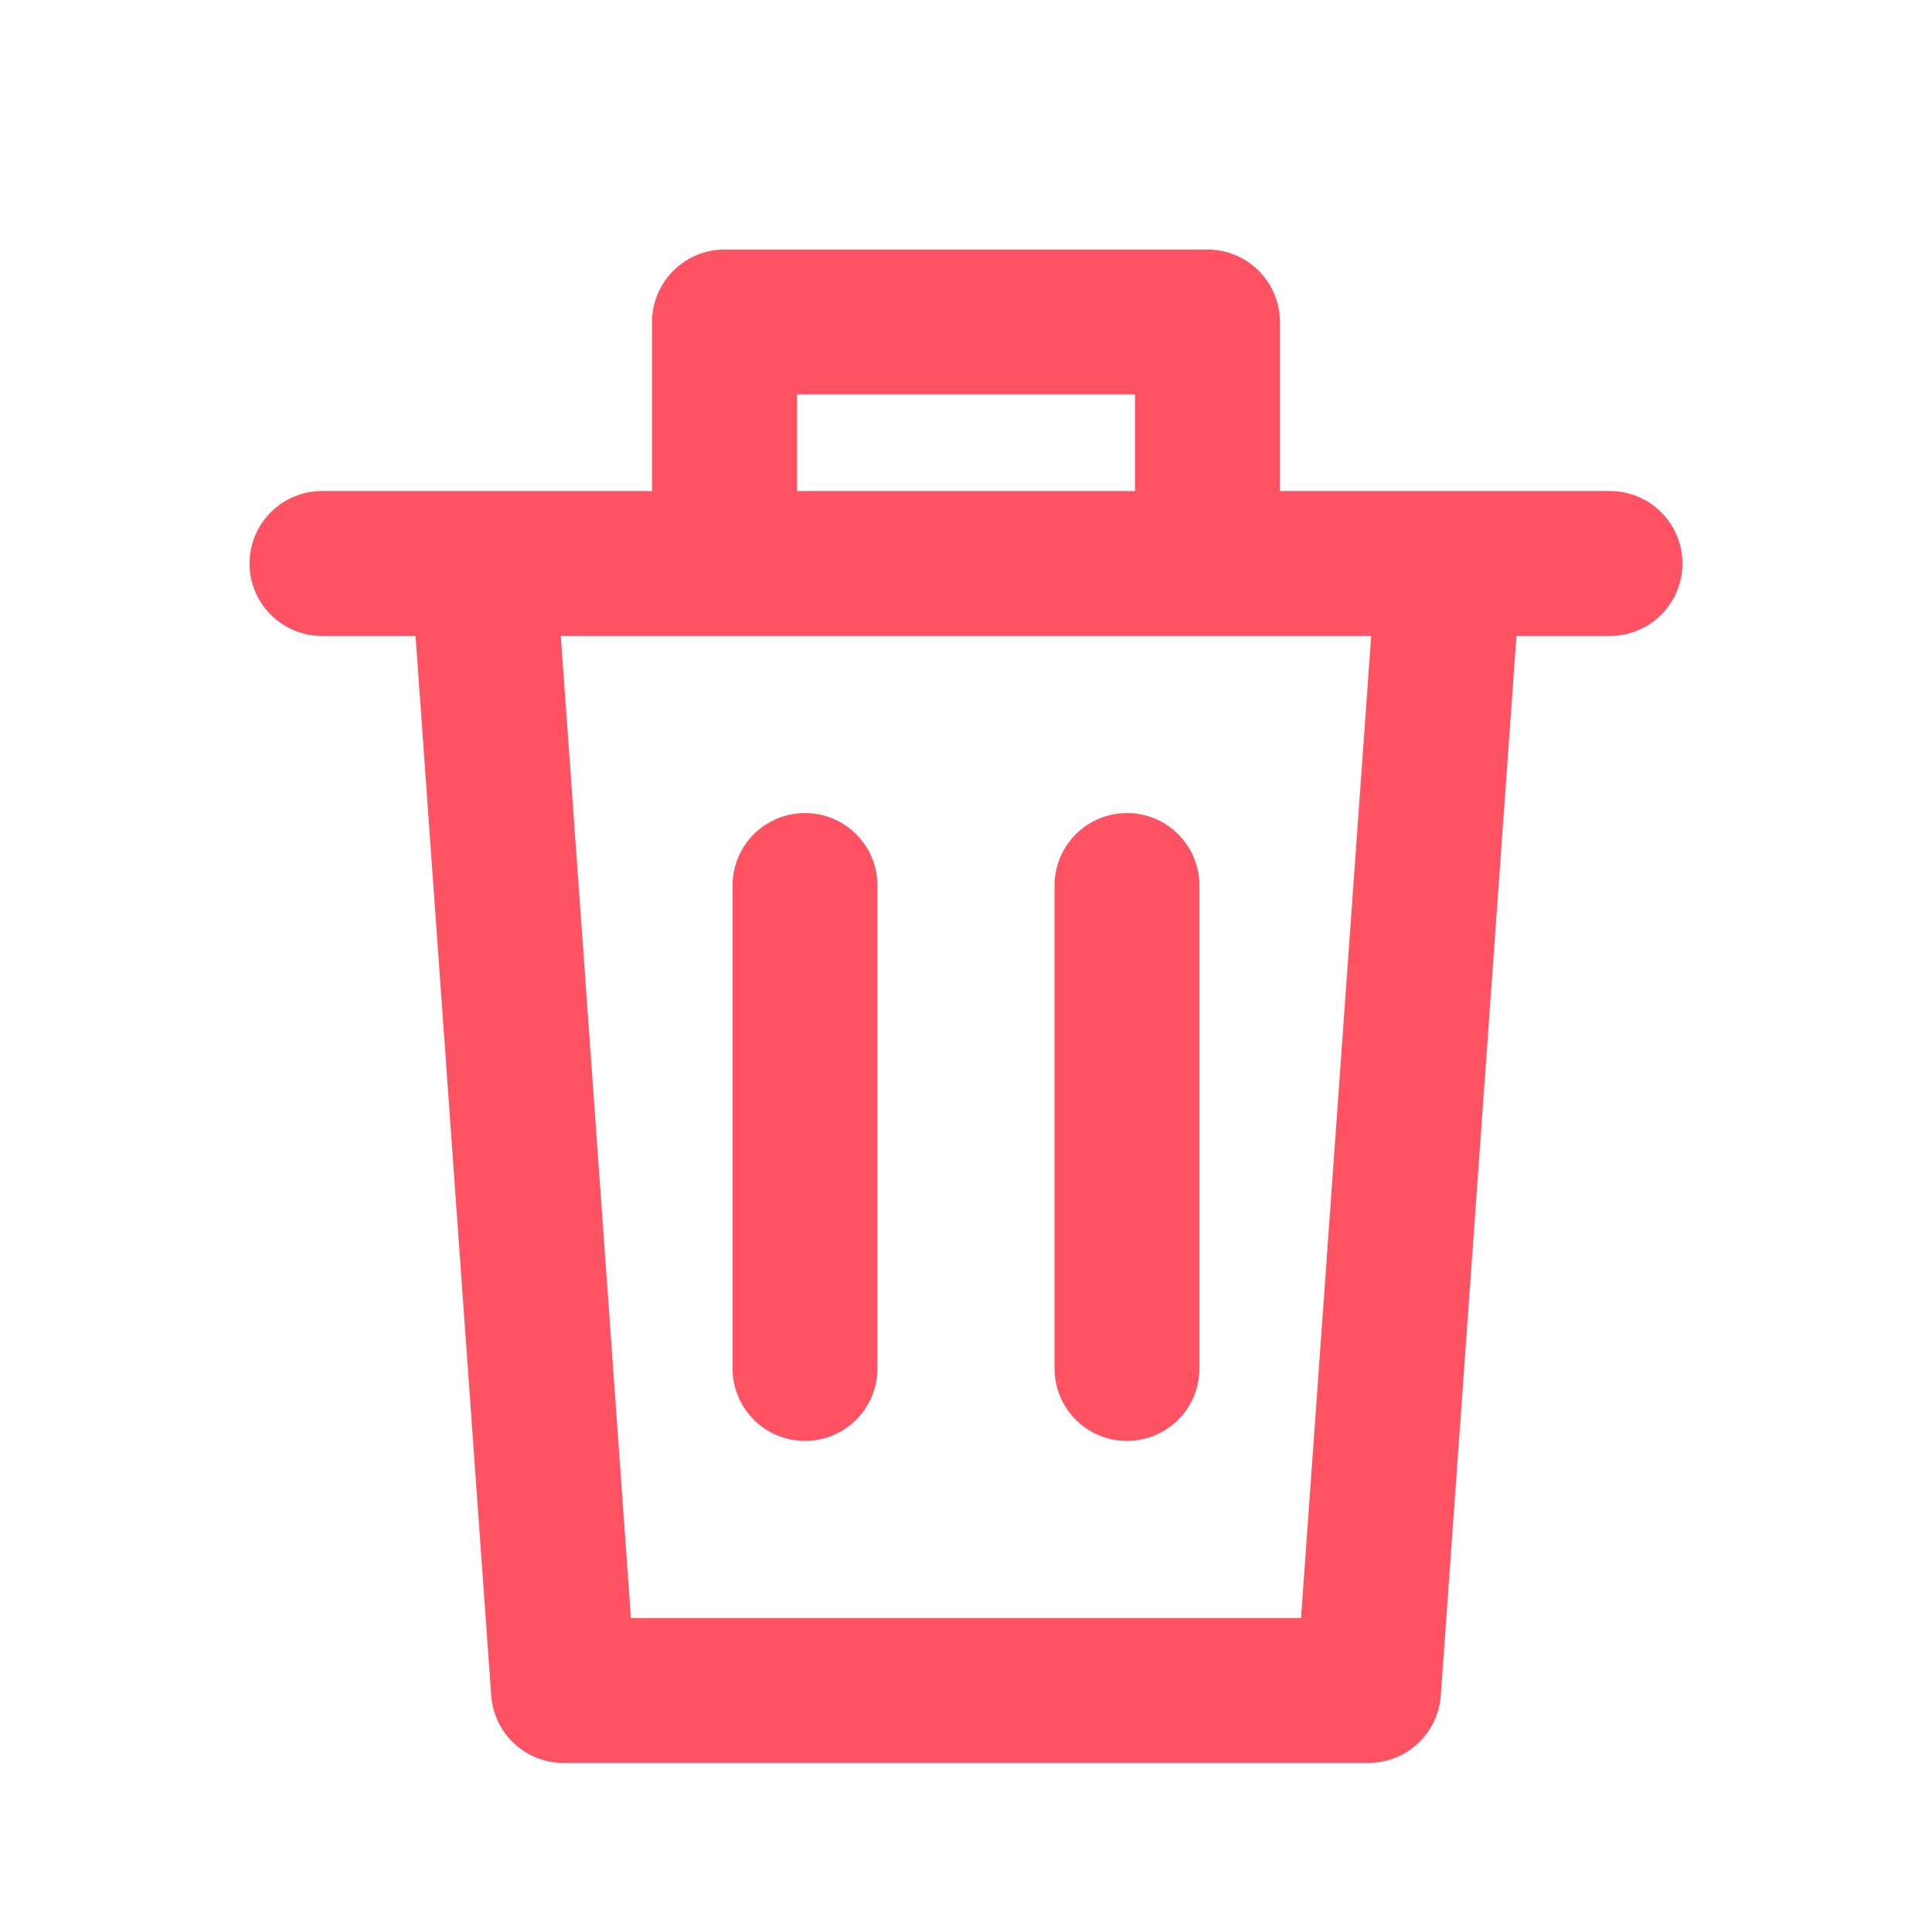
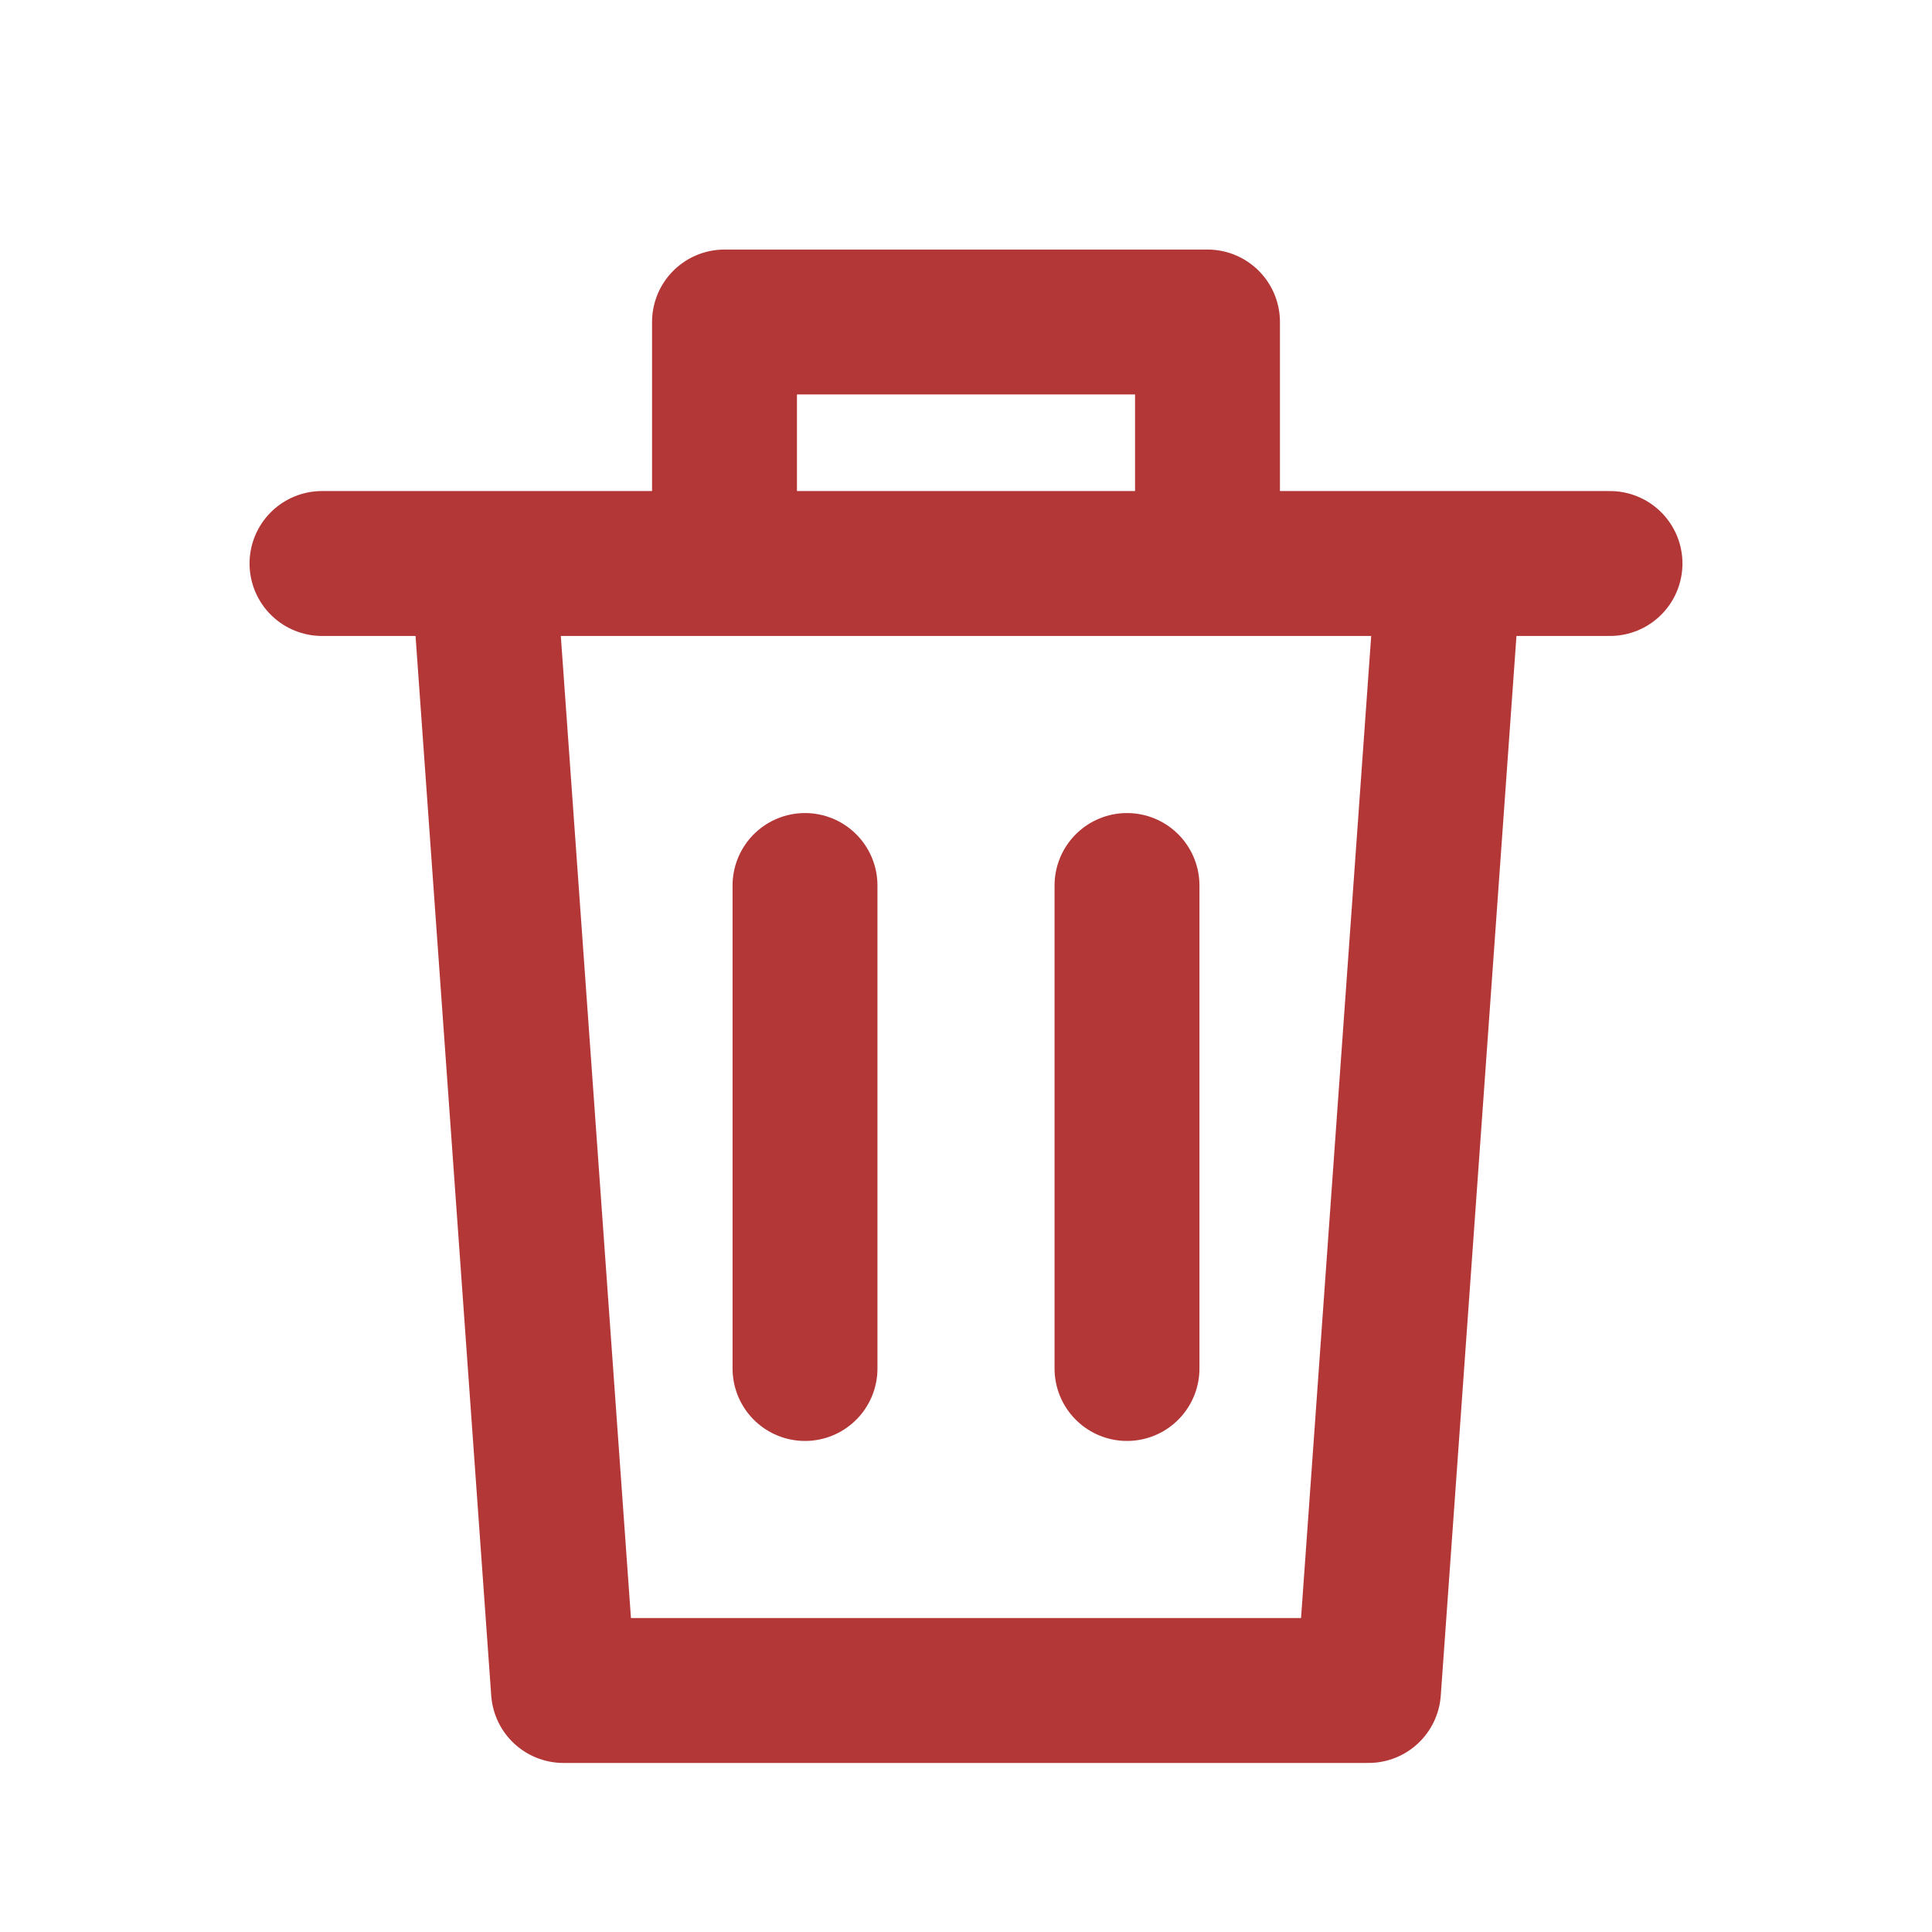
- <svg xmlns="http://www.w3.org/2000/svg" width="18" height="18" viewBox="0 0 24 24" fill="none" stroke="#FF5364" stroke-width="1.8" stroke-linecap="round" stroke-linejoin="round">
+ <svg xmlns="http://www.w3.org/2000/svg" width="18" height="18" viewBox="0 0 24 24" fill="none" stroke="#B43737" stroke-width="1.8" stroke-linecap="round" stroke-linejoin="round">
  <path d="M4 7h16M9 7V4h6v3M6 7l1 14h10l1-14M10 11v6M14 11v6" />
</svg>
